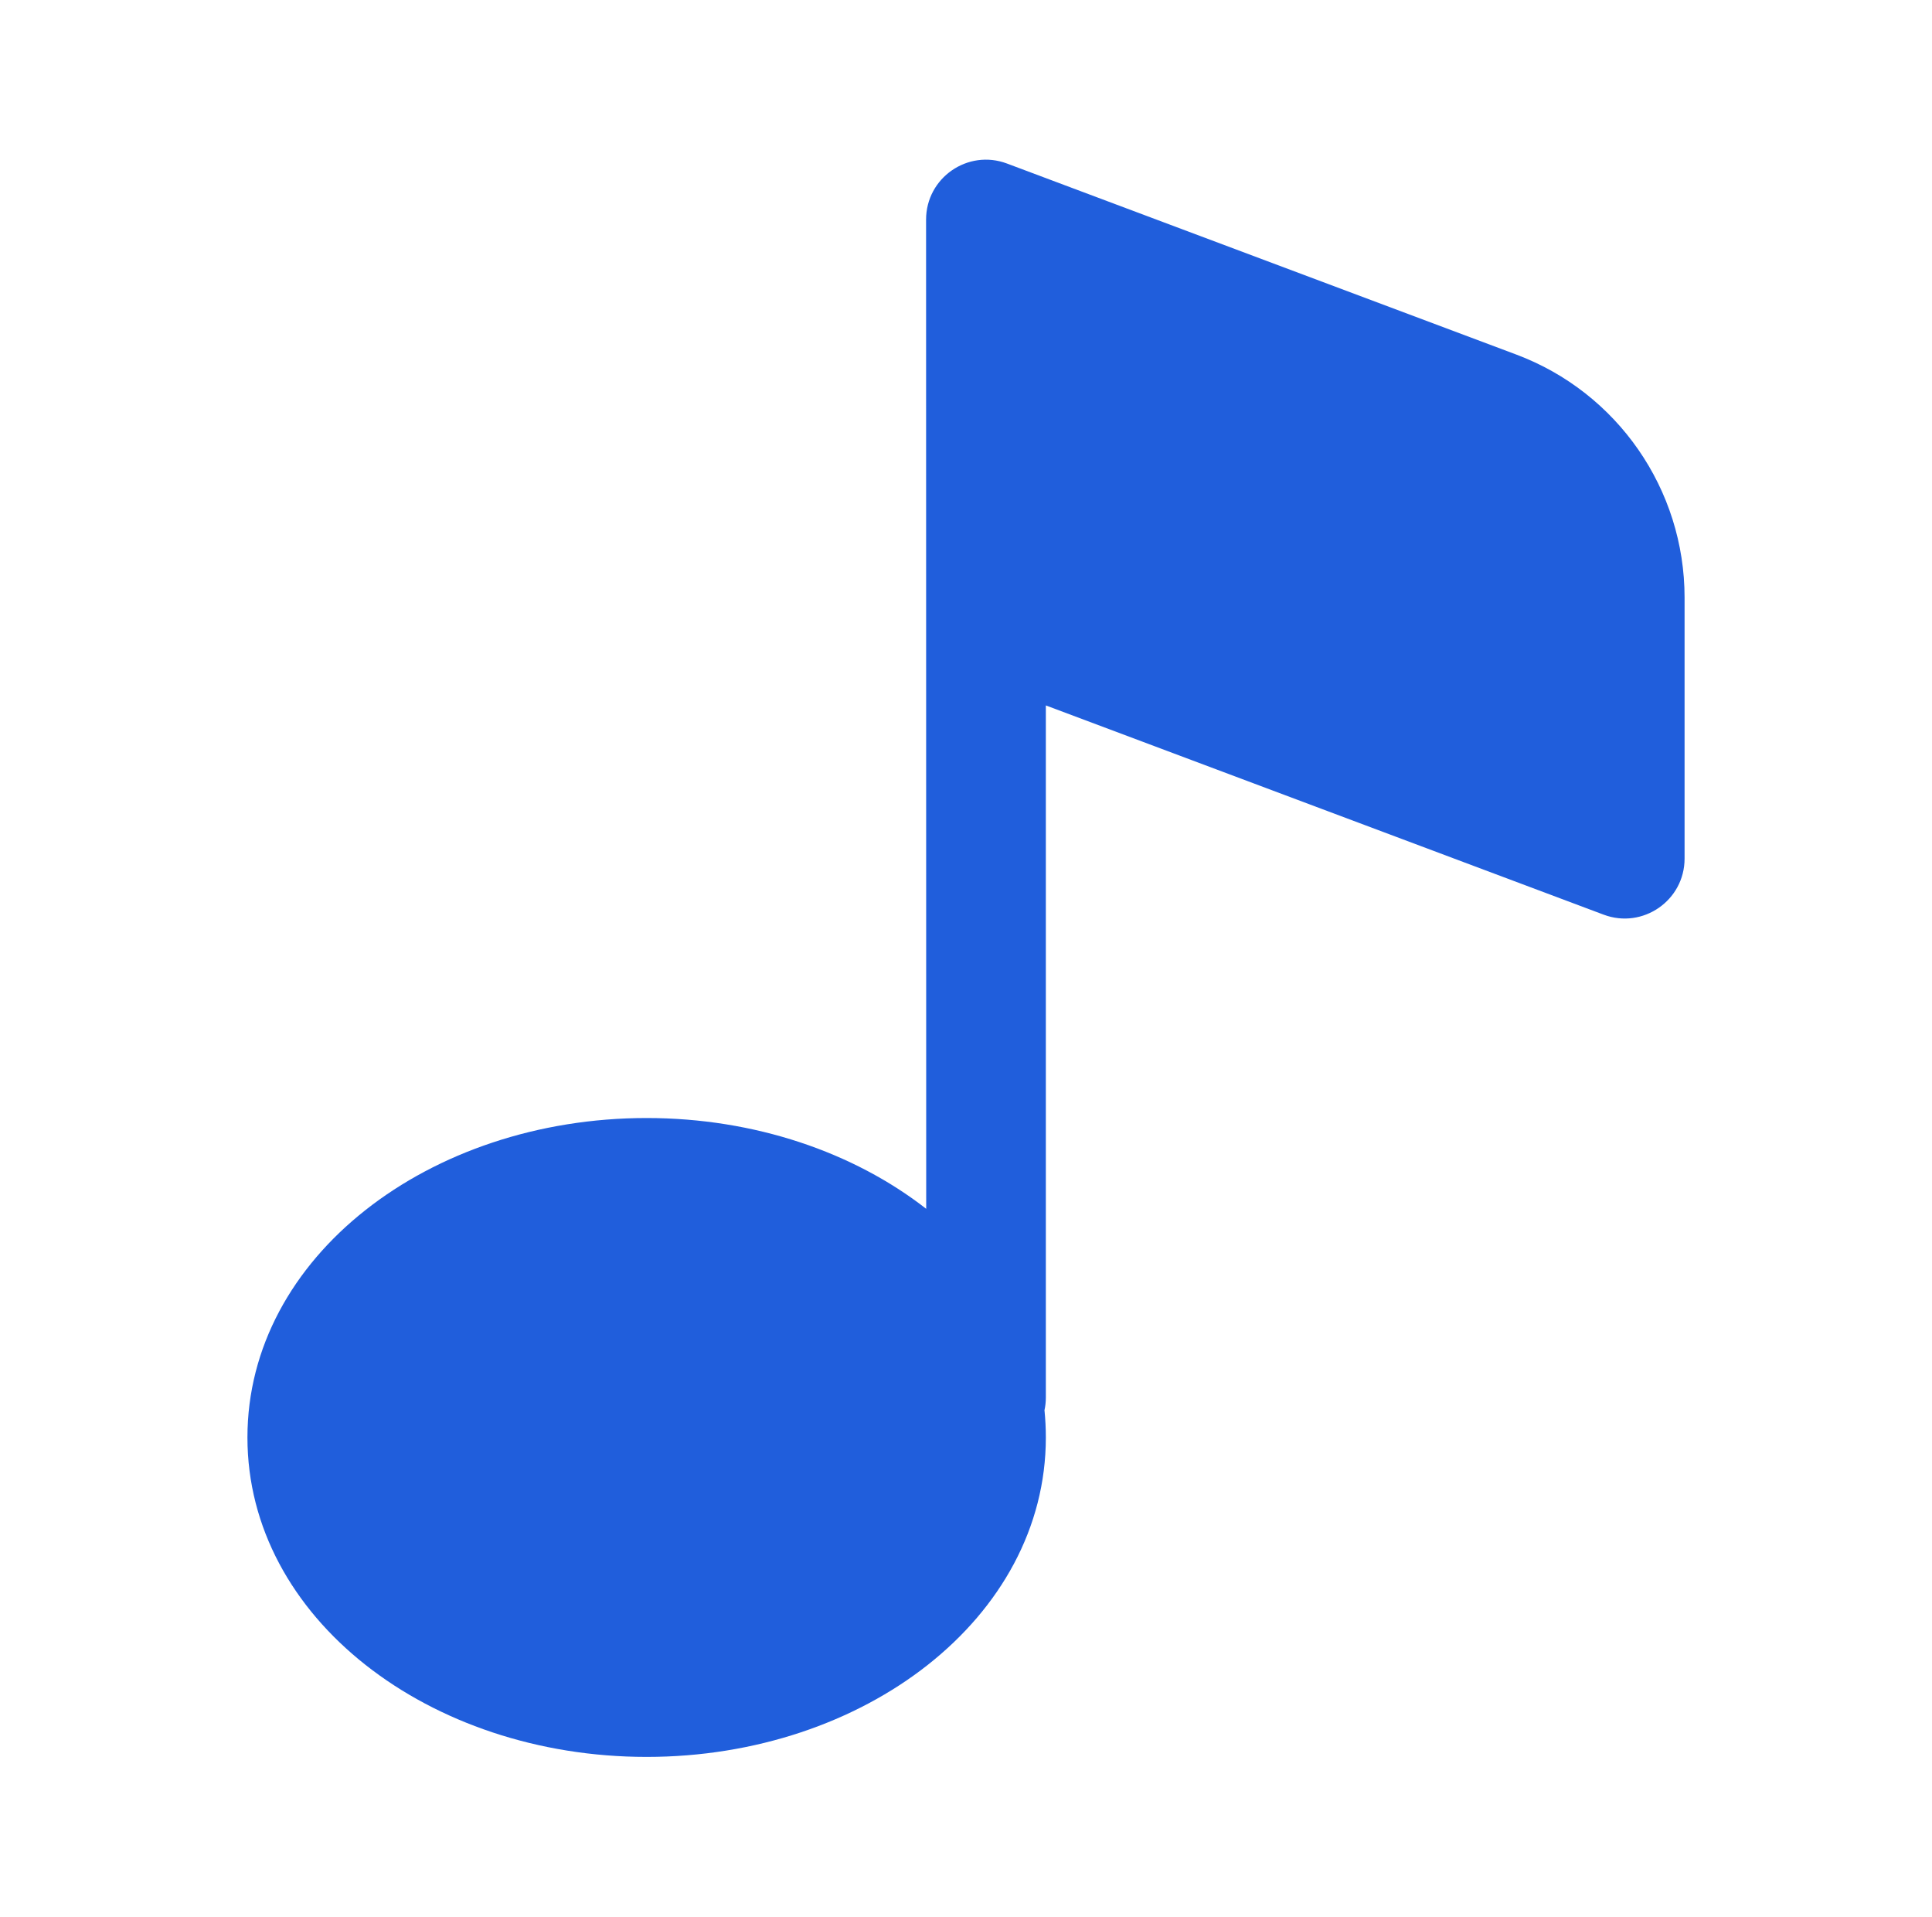
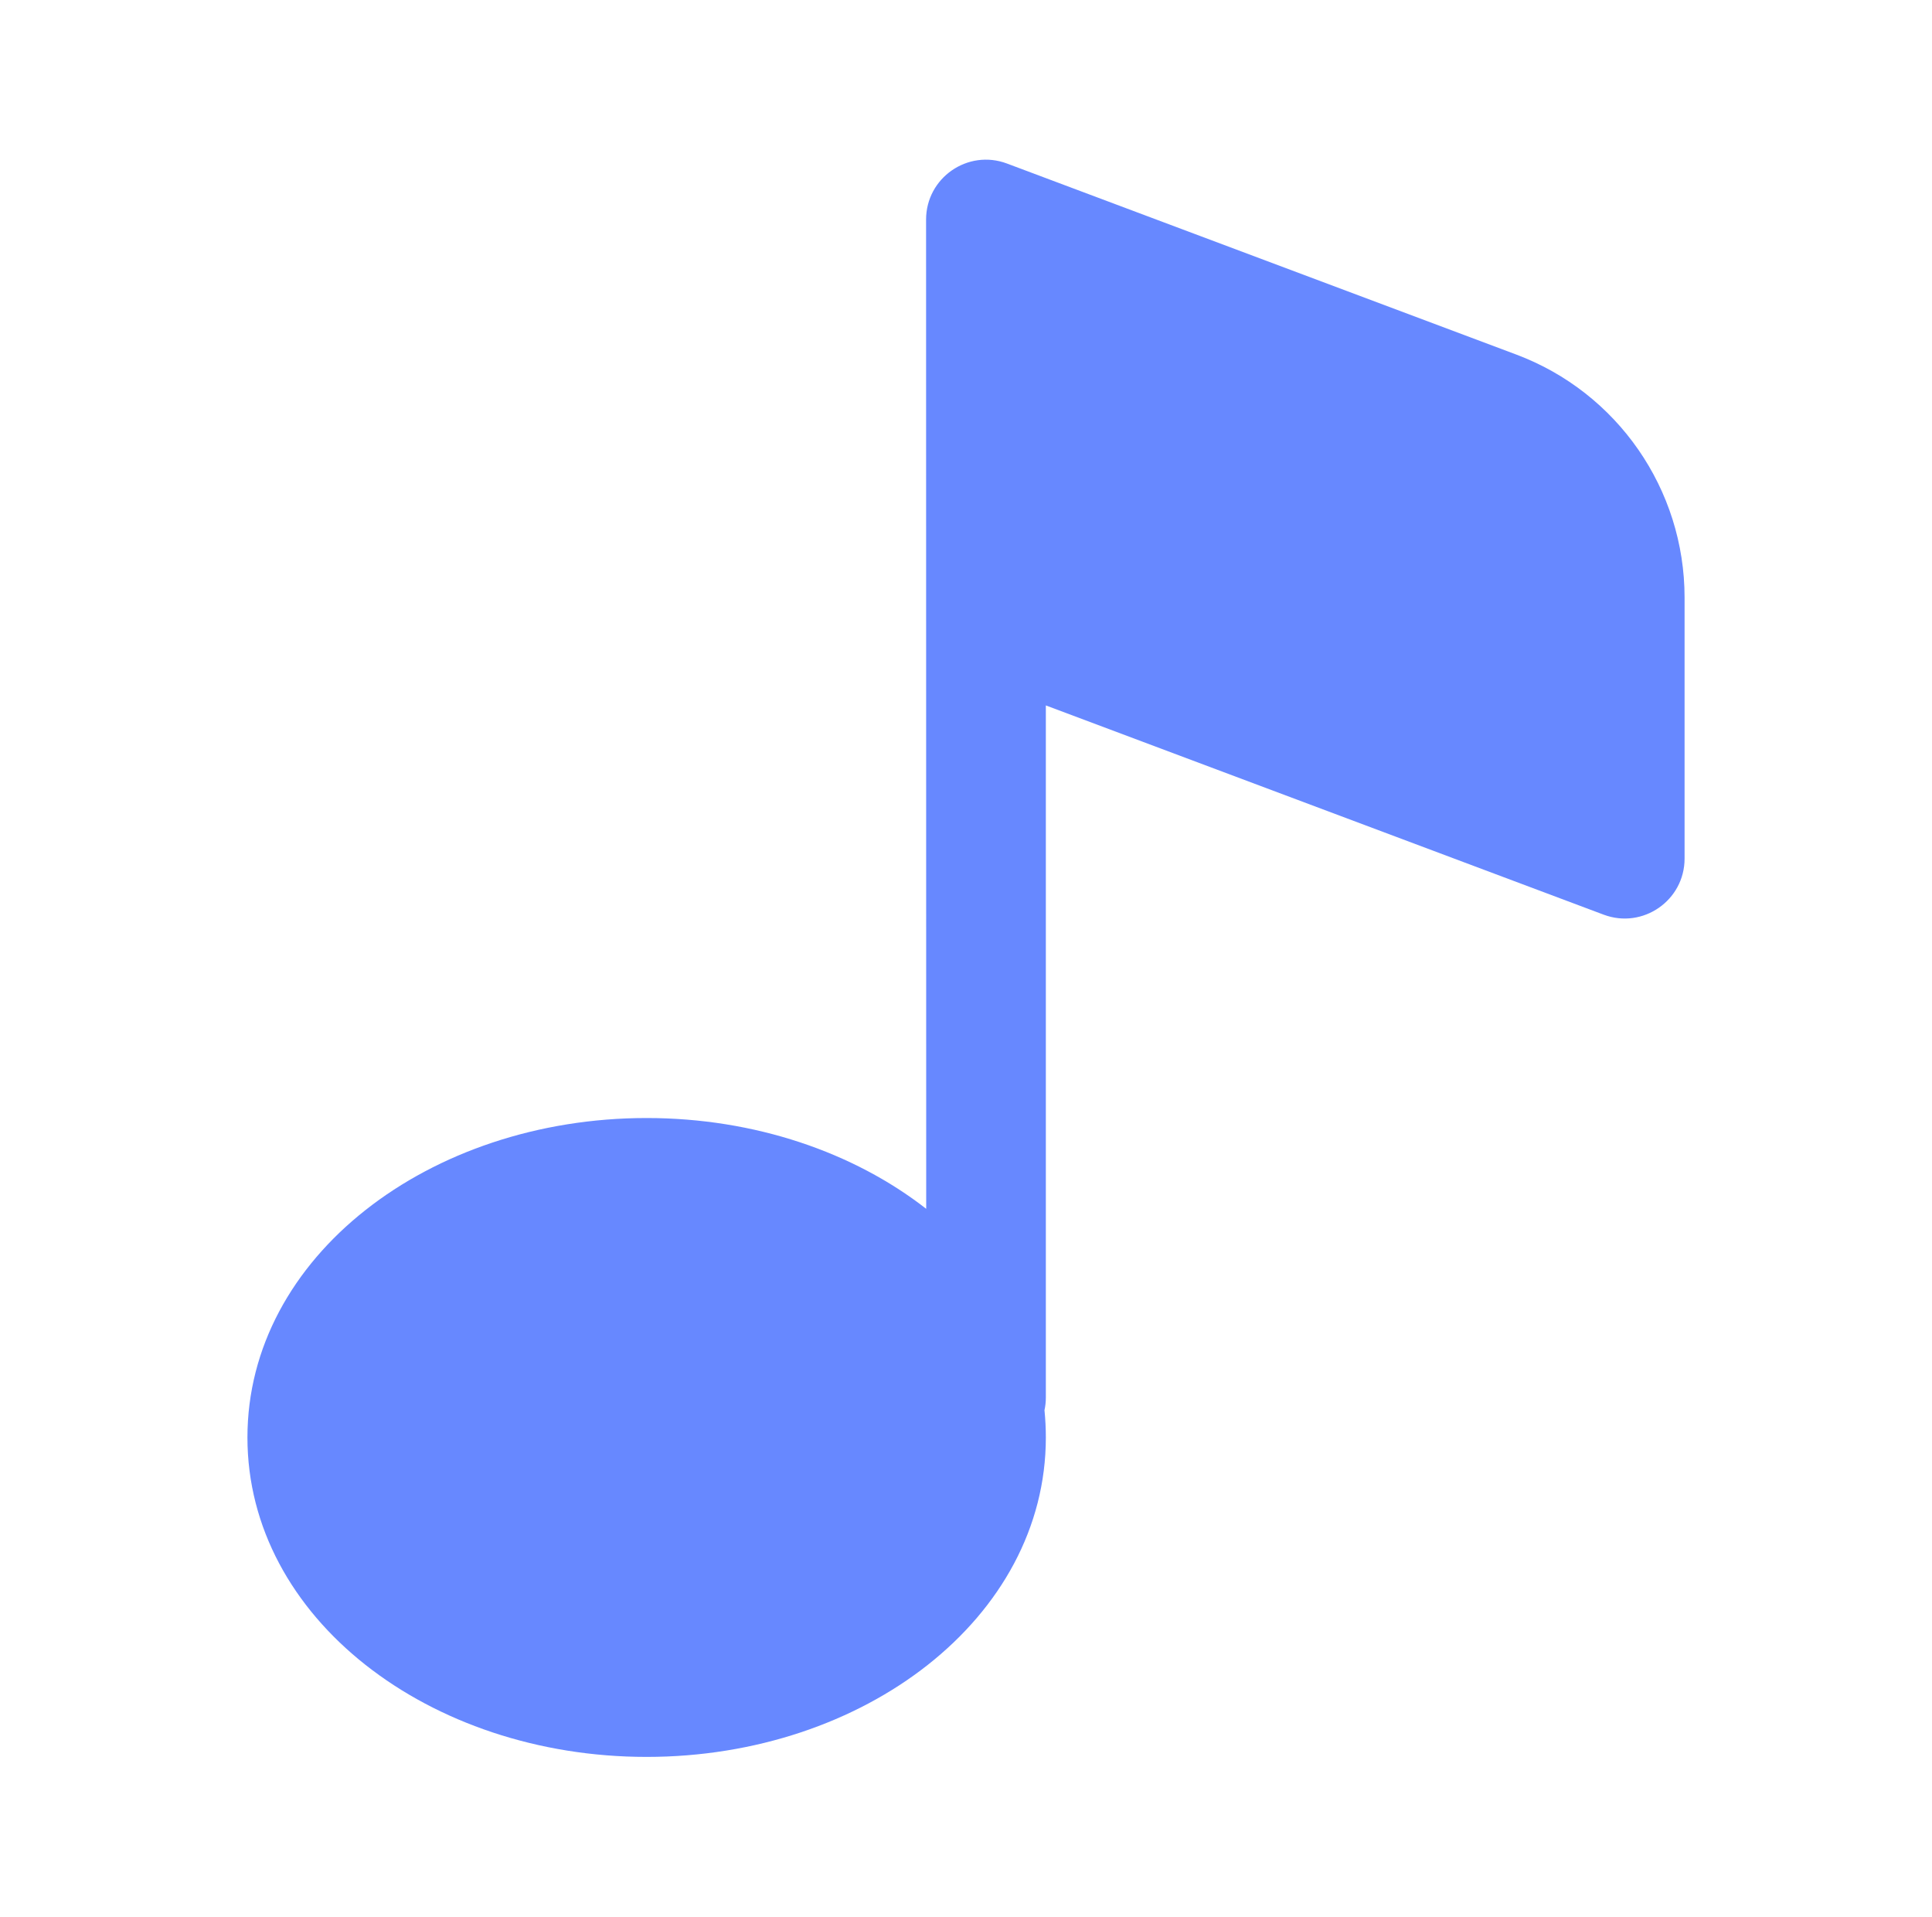
<svg xmlns="http://www.w3.org/2000/svg" width="122" height="121" viewBox="0 0 122 121" fill="none">
-   <path d="M58.479 13.865C58.479 11.225 61.116 9.397 63.588 10.324L95.744 22.382C102.139 24.78 106.376 30.894 106.376 37.724V54.205C106.376 56.845 103.739 58.672 101.267 57.745L66.042 44.535V88.229C66.042 88.504 66.012 88.773 65.956 89.031C66.012 89.595 66.042 90.169 66.042 90.75C66.042 102.143 54.568 110.917 40.833 110.917C27.099 110.917 15.625 102.143 15.625 90.75C15.625 79.357 27.099 70.583 40.833 70.583C47.65 70.583 53.91 72.745 58.487 76.315L58.479 13.865Z" fill="#205EDC" />
+   <path d="M58.479 13.865C58.479 11.225 61.116 9.397 63.588 10.324L95.744 22.382C102.139 24.78 106.376 30.894 106.376 37.724V54.205C106.376 56.845 103.739 58.672 101.267 57.745L66.042 44.535V88.229C66.042 88.504 66.012 88.773 65.956 89.031C66.012 89.595 66.042 90.169 66.042 90.75C66.042 102.143 54.568 110.917 40.833 110.917C27.099 110.917 15.625 102.143 15.625 90.75C15.625 79.357 27.099 70.583 40.833 70.583C47.65 70.583 53.91 72.745 58.487 76.315L58.479 13.865Z" fill="#6788FF" />
</svg>
